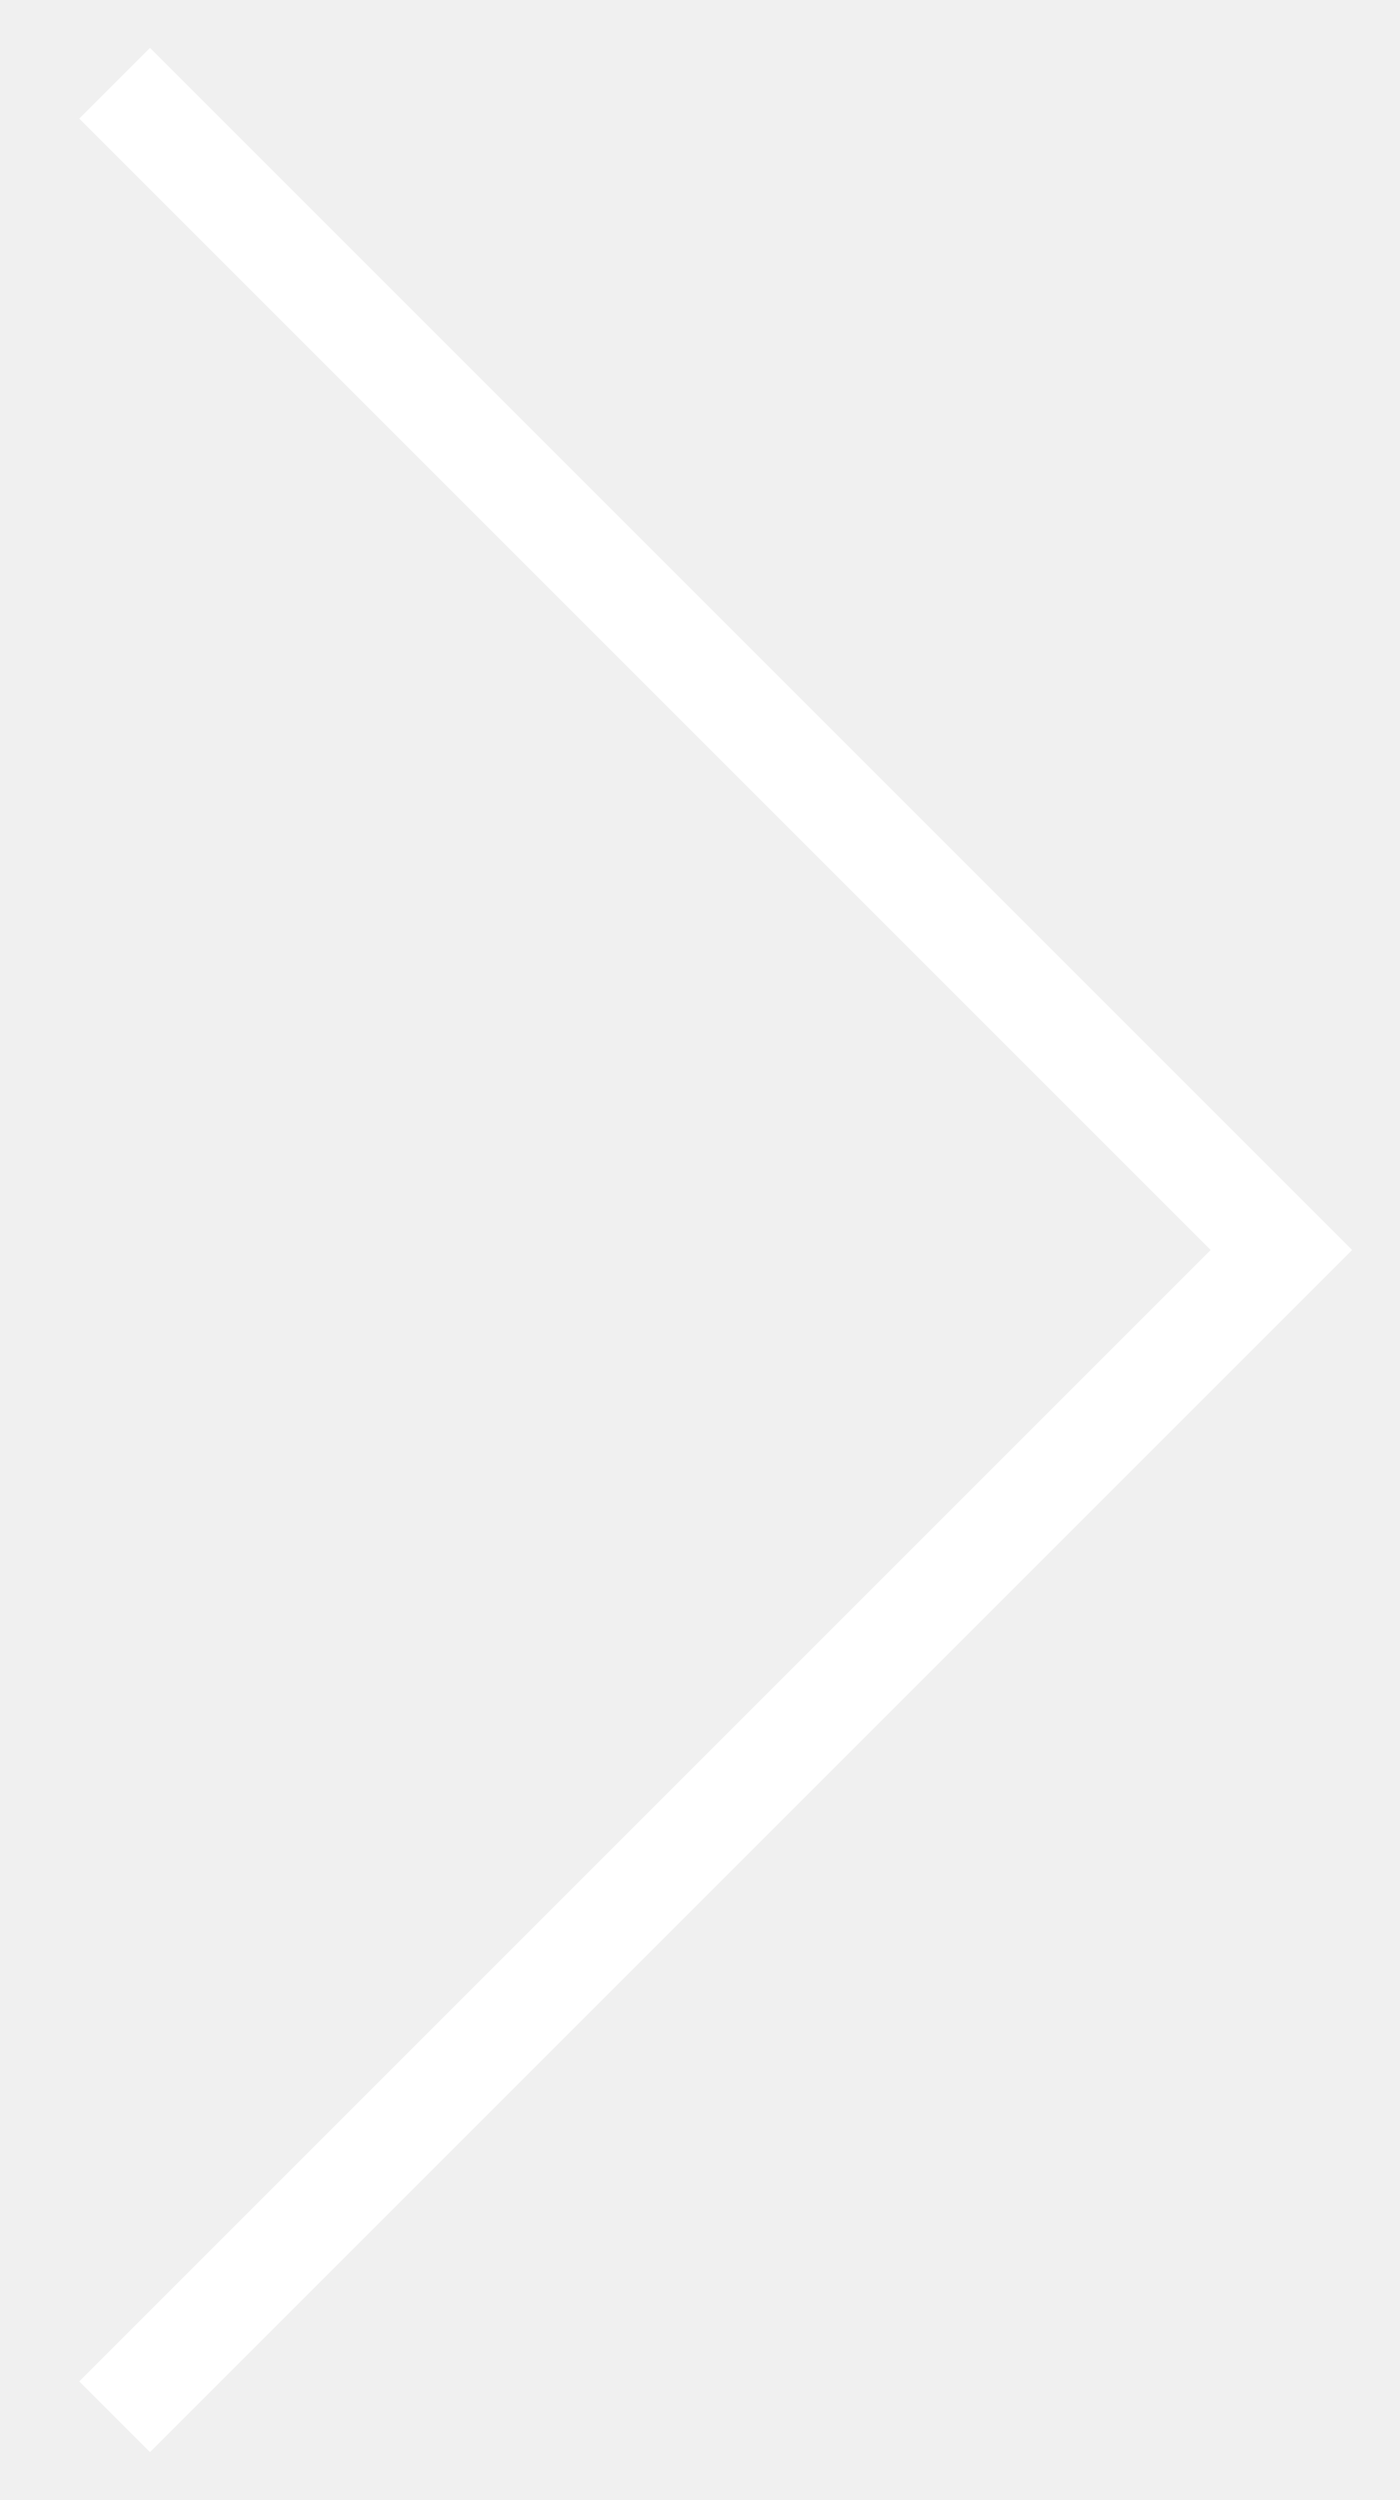
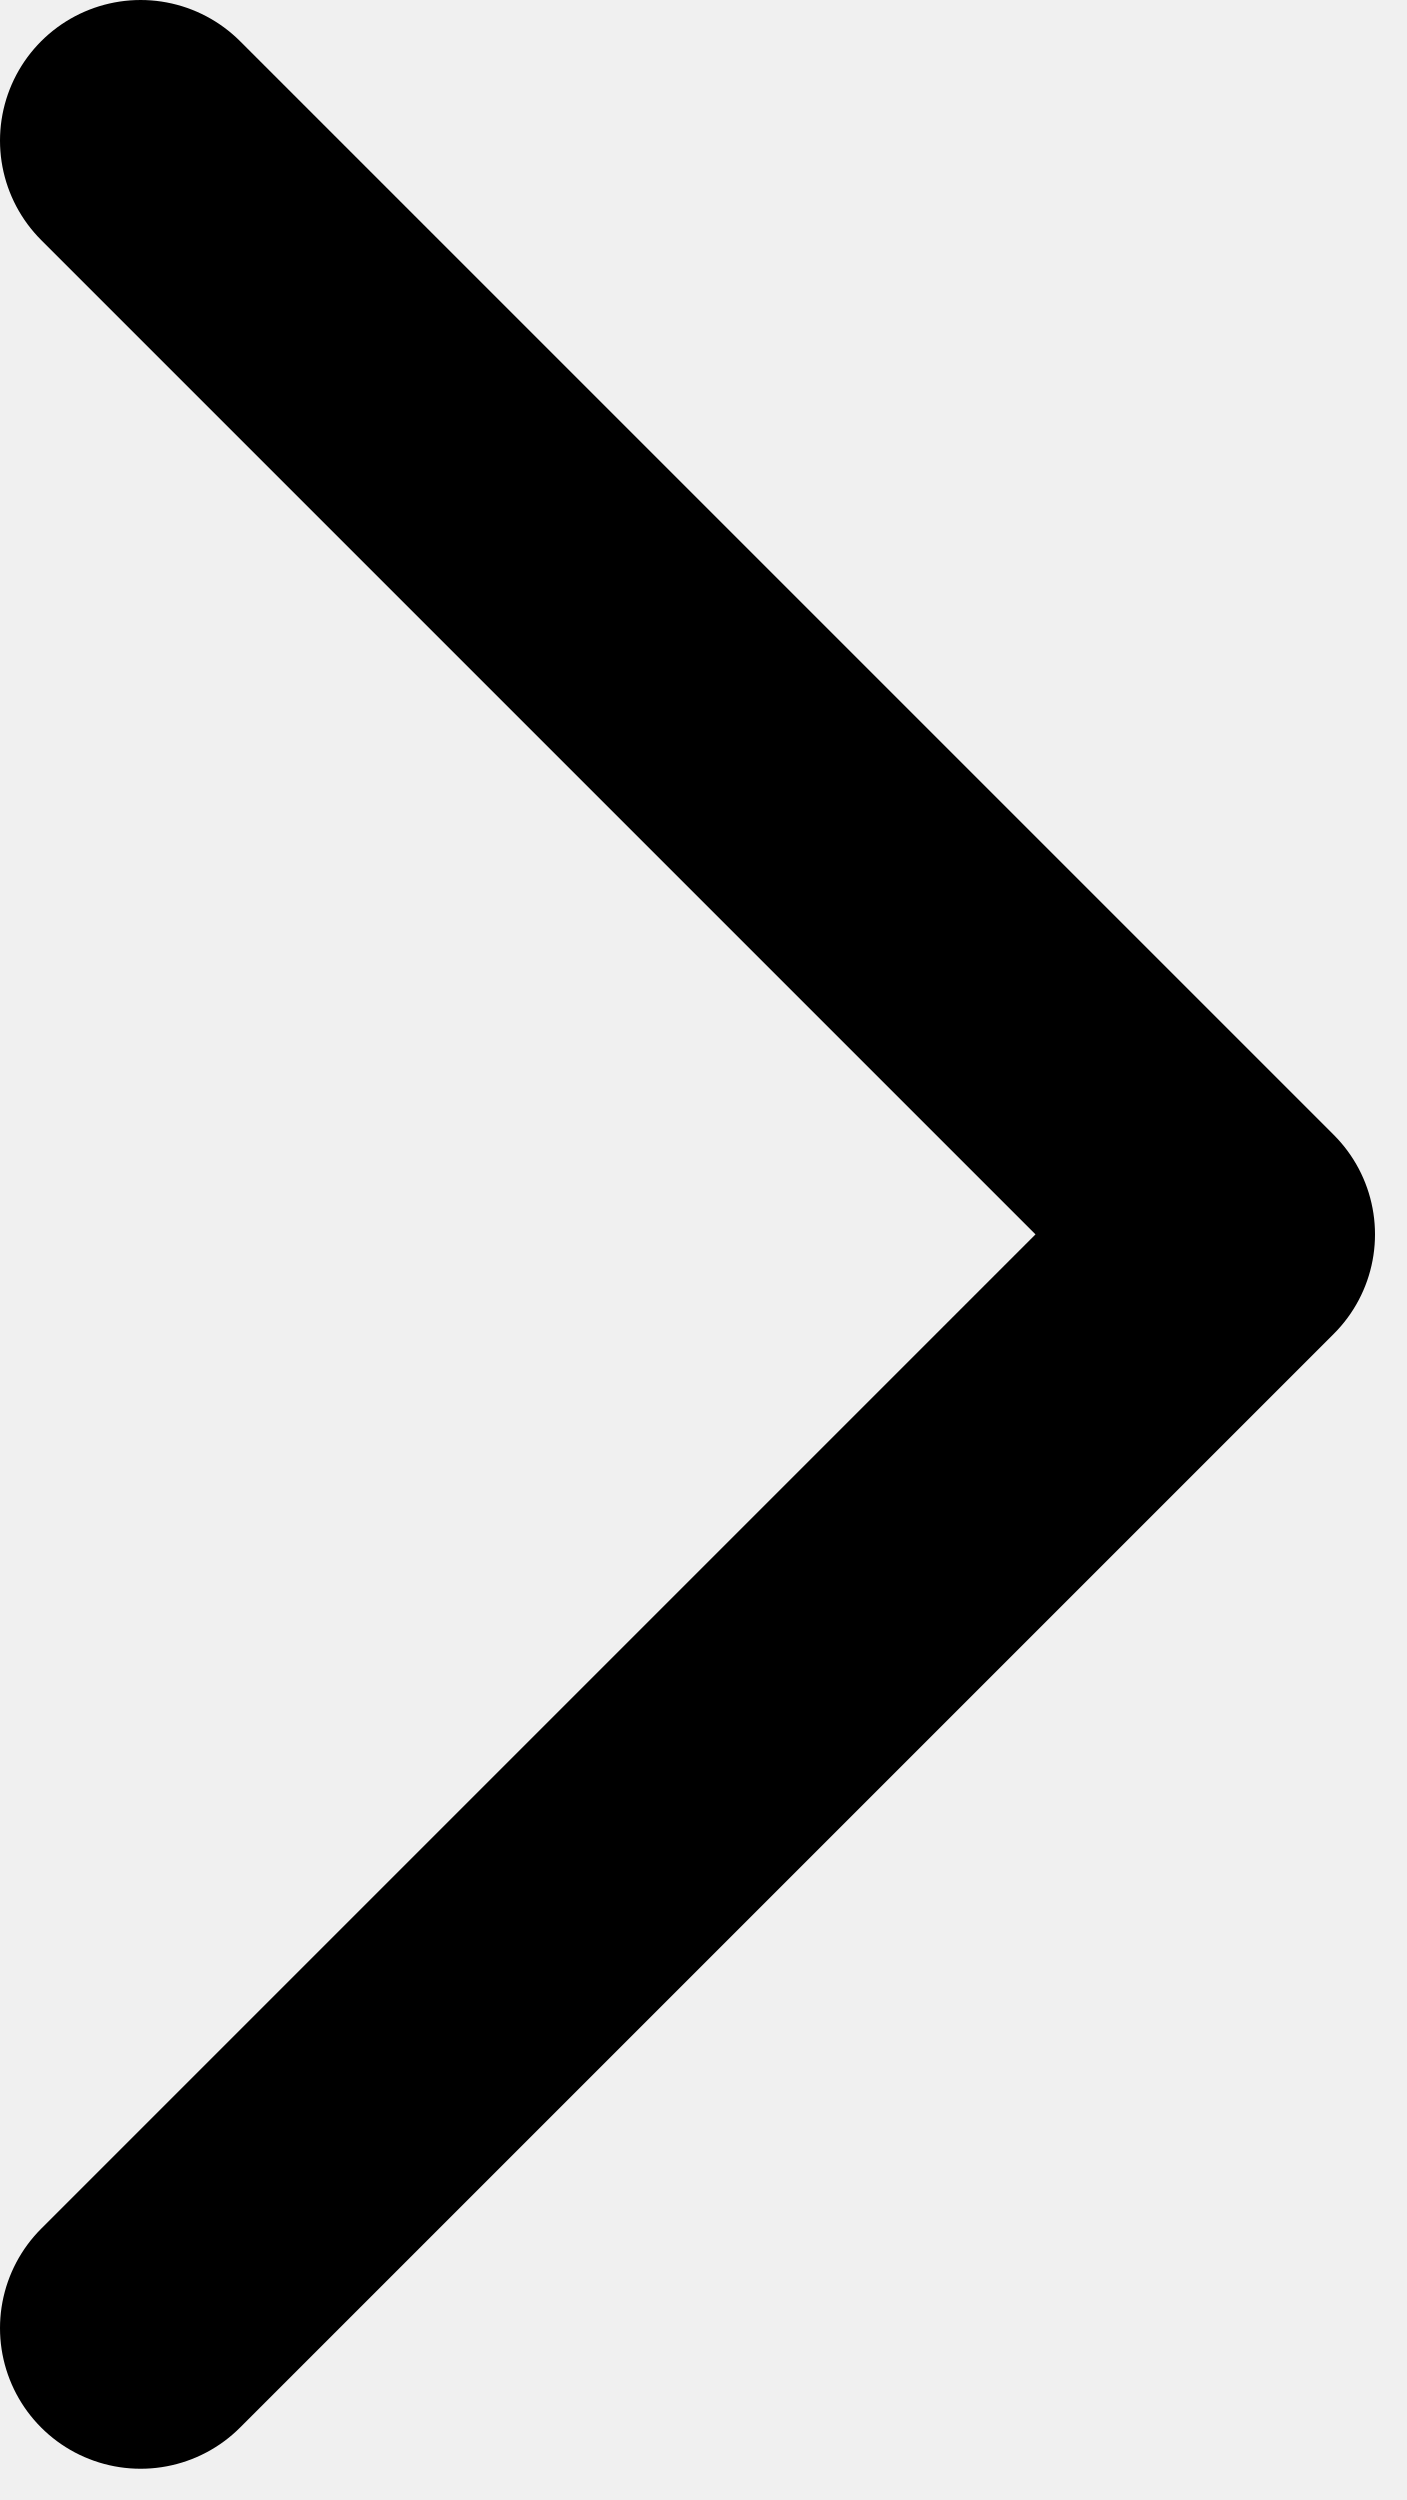
- <svg xmlns="http://www.w3.org/2000/svg" fill="#fff" width="14px" height="25px">
-   <path fill-rule="evenodd" fill="#fff" d="M12.107,12.500 L0.793,1.186 L1.500,0.479 L12.814,11.793 L13.521,12.500 L12.814,13.207 L1.500,24.521 L0.793,23.814 L12.107,12.500 Z" />
+ <svg xmlns="http://www.w3.org/2000/svg" width="9" height="16" viewBox="0 0 9 16" fill="none">
+   <path d="M0.9 0.9L7.9 7.9L0.9 14.9" stroke="currentColor" stroke-width="1.8" stroke-linecap="round" stroke-linejoin="round" />
</svg>
